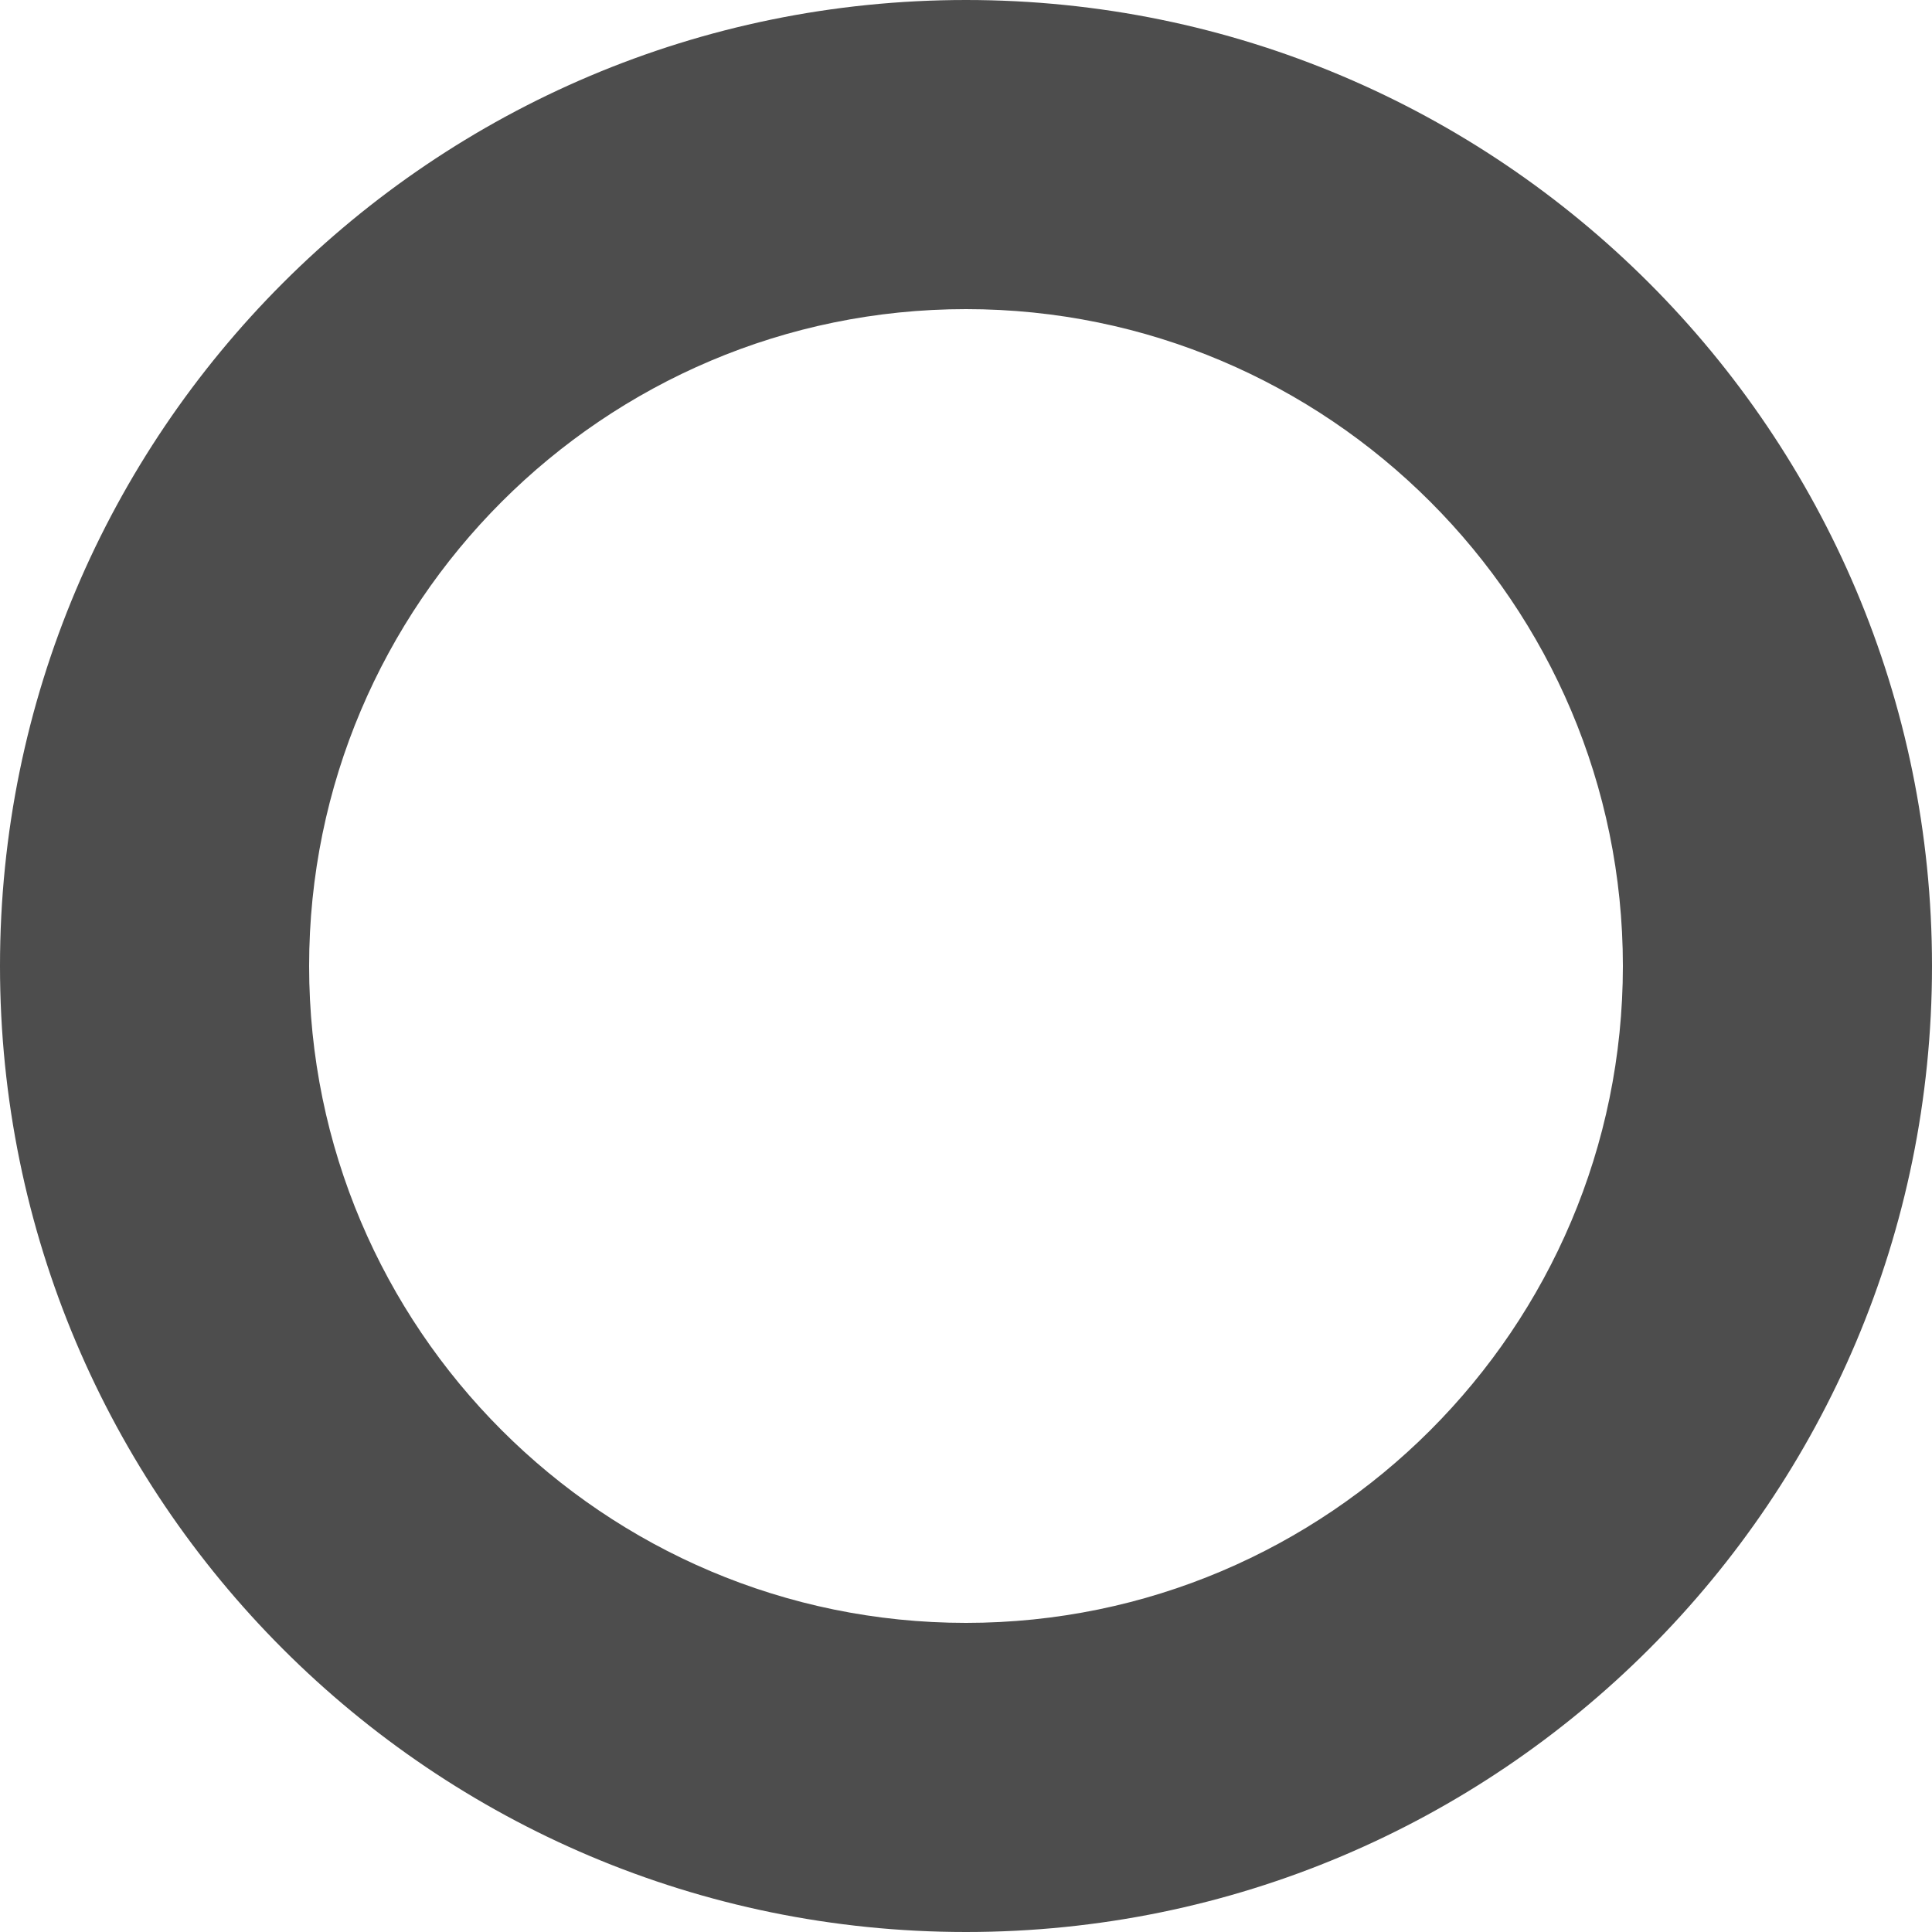
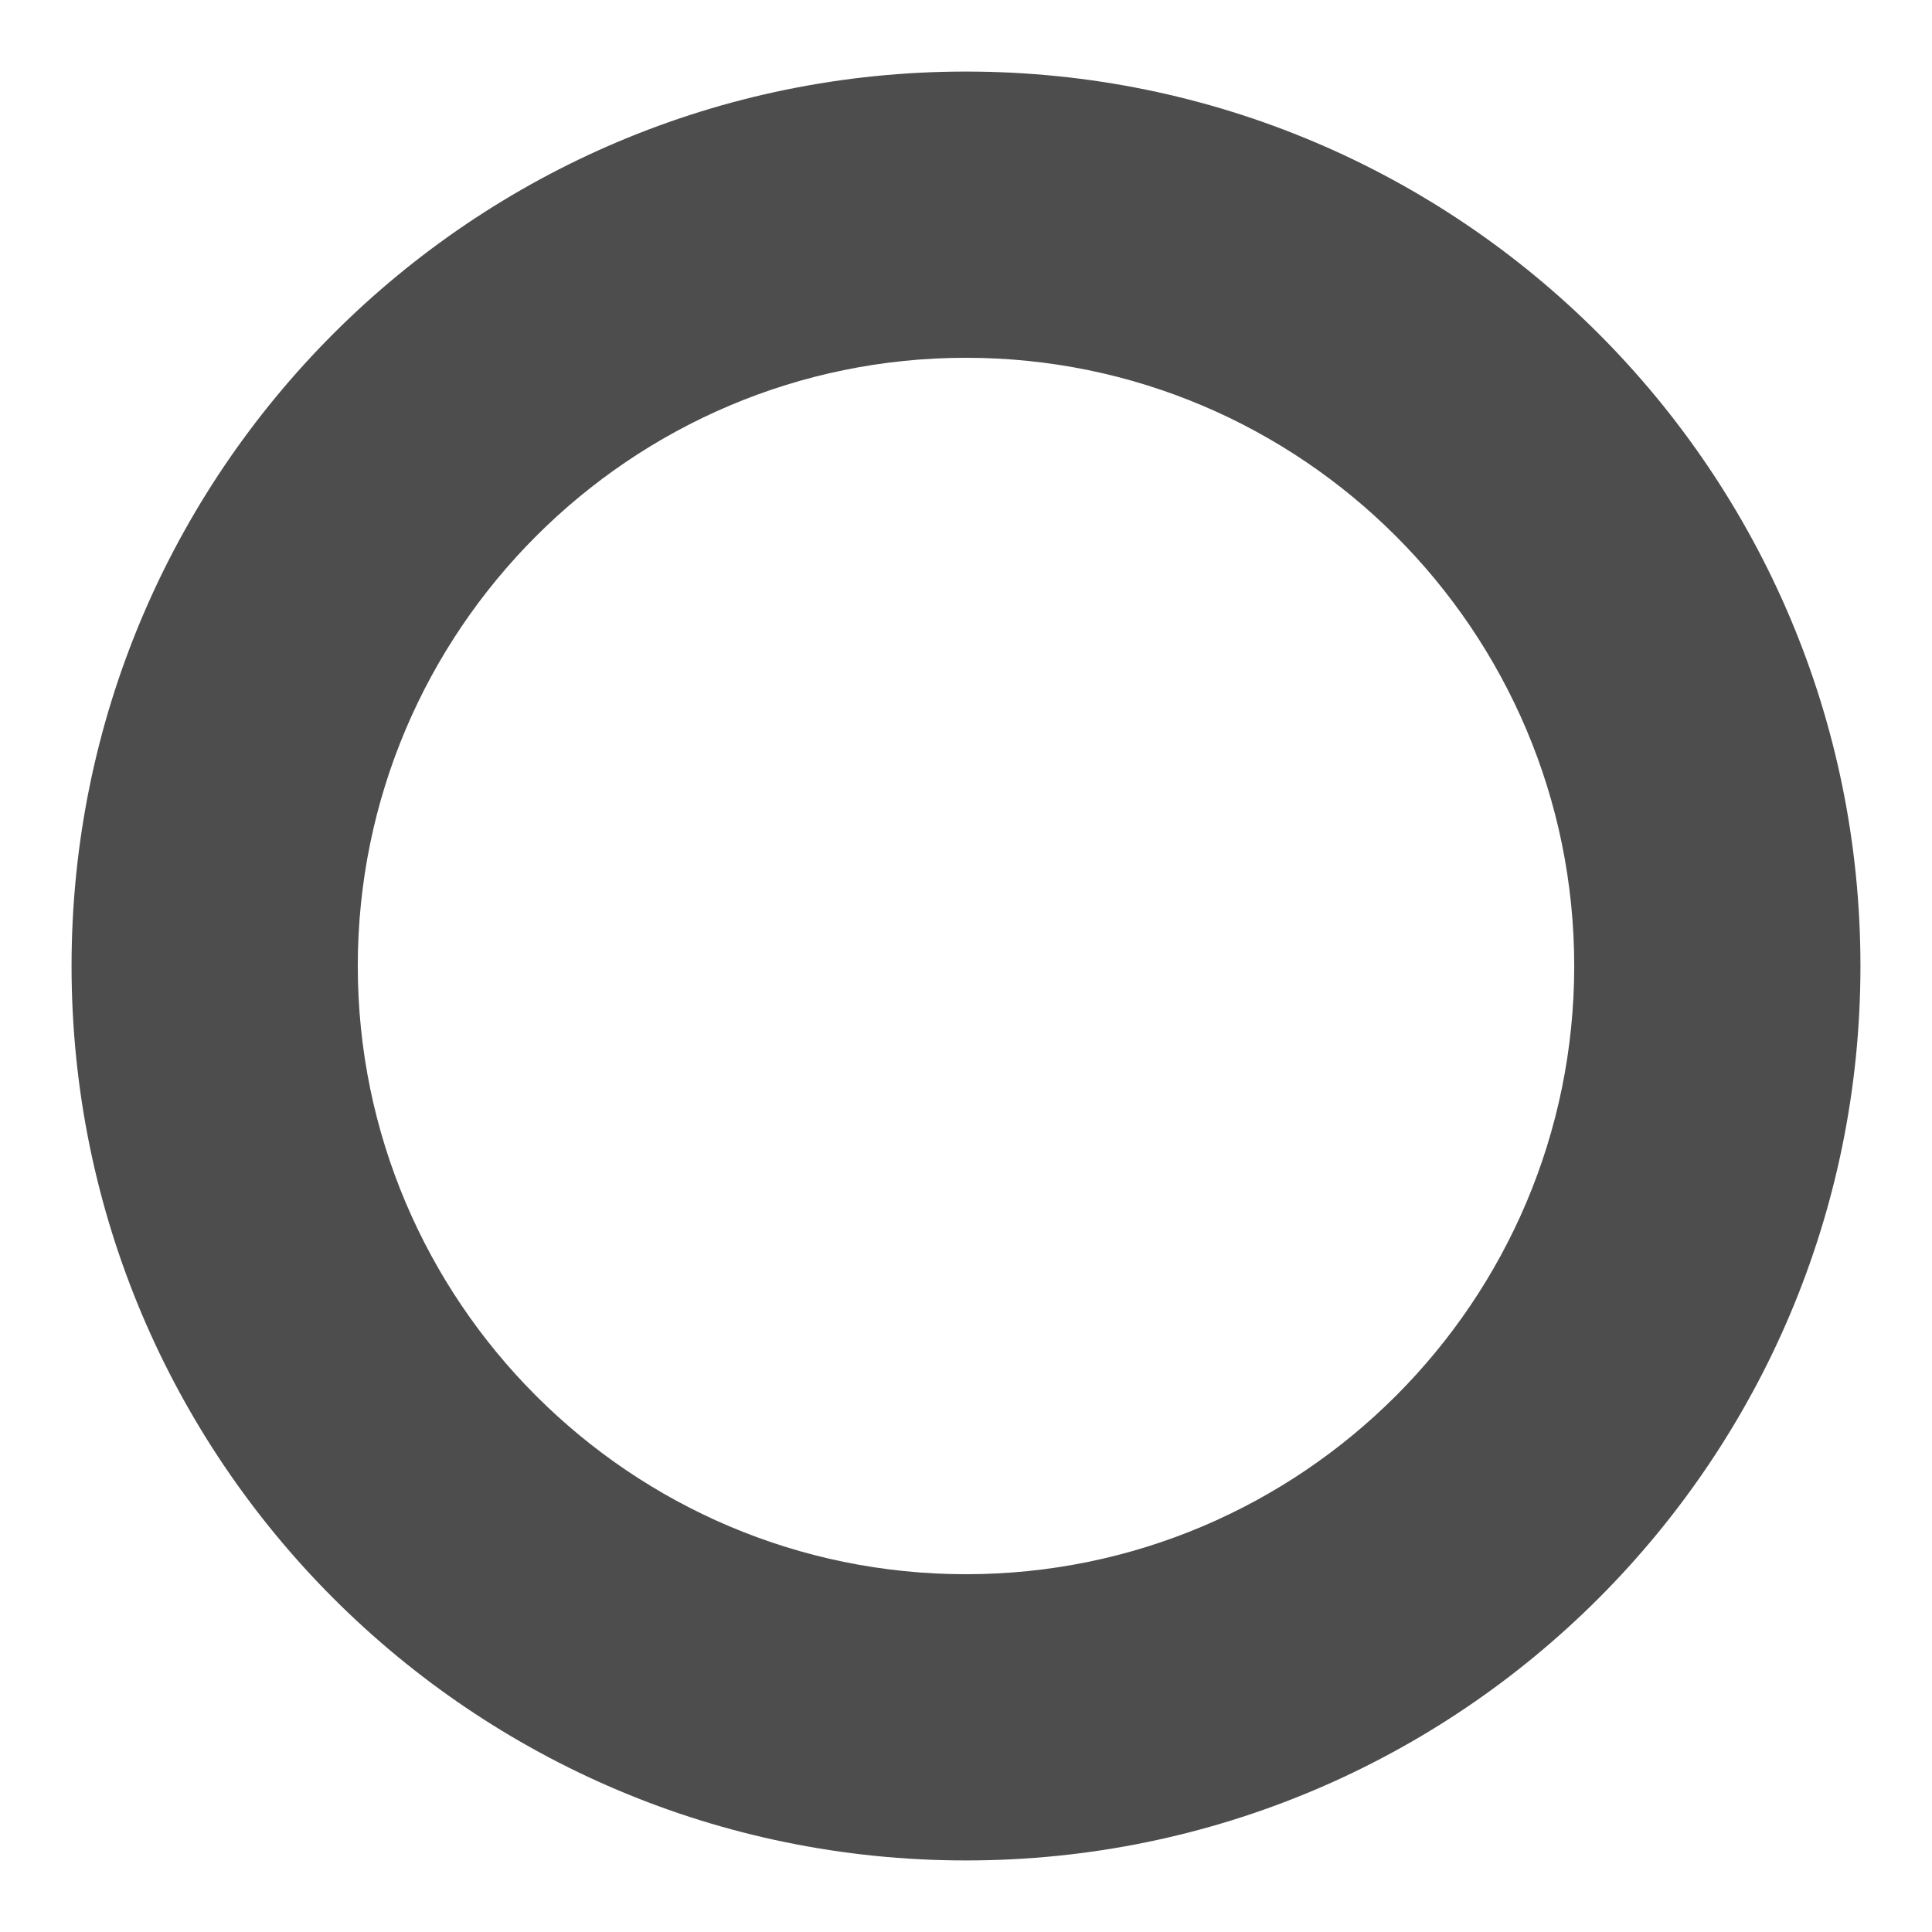
- <svg xmlns="http://www.w3.org/2000/svg" width="25" height="25" viewBox="0 0 25 25" fill="none">
-   <path fill-rule="evenodd" clip-rule="evenodd" d="M0 12.5C0 5.597 5.597 0 12.5 0C19.403 0 25 5.597 25 12.5C25 19.403 19.403 25 12.5 25C5.597 25 0 19.403 0 12.5ZM21 12.5C21 7.813 17.187 4 12.5 4C7.813 4 4 7.813 4 12.5C4 17.187 7.813 21 12.5 21C17.187 21 21 17.187 21 12.5Z" fill="#4D4D4D" />
+ <svg xmlns="http://www.w3.org/2000/svg" viewBox="0 0 27 27">
+   <path fill="#4D4D4D" fill-rule="evenodd" d="M1 13.5C1 6.597 6.597 1 13.5 1S26 6.597 26 13.5 20.403 26 13.5 26 1 20.403 1 13.5zm21 0C22 8.813 18.187 5 13.5 5 8.813 5 5 8.813 5 13.5c0 4.687 3.813 8.5 8.5 8.5 4.687 0 8.5-3.813 8.5-8.5z" clip-rule="evenodd" />
</svg>
